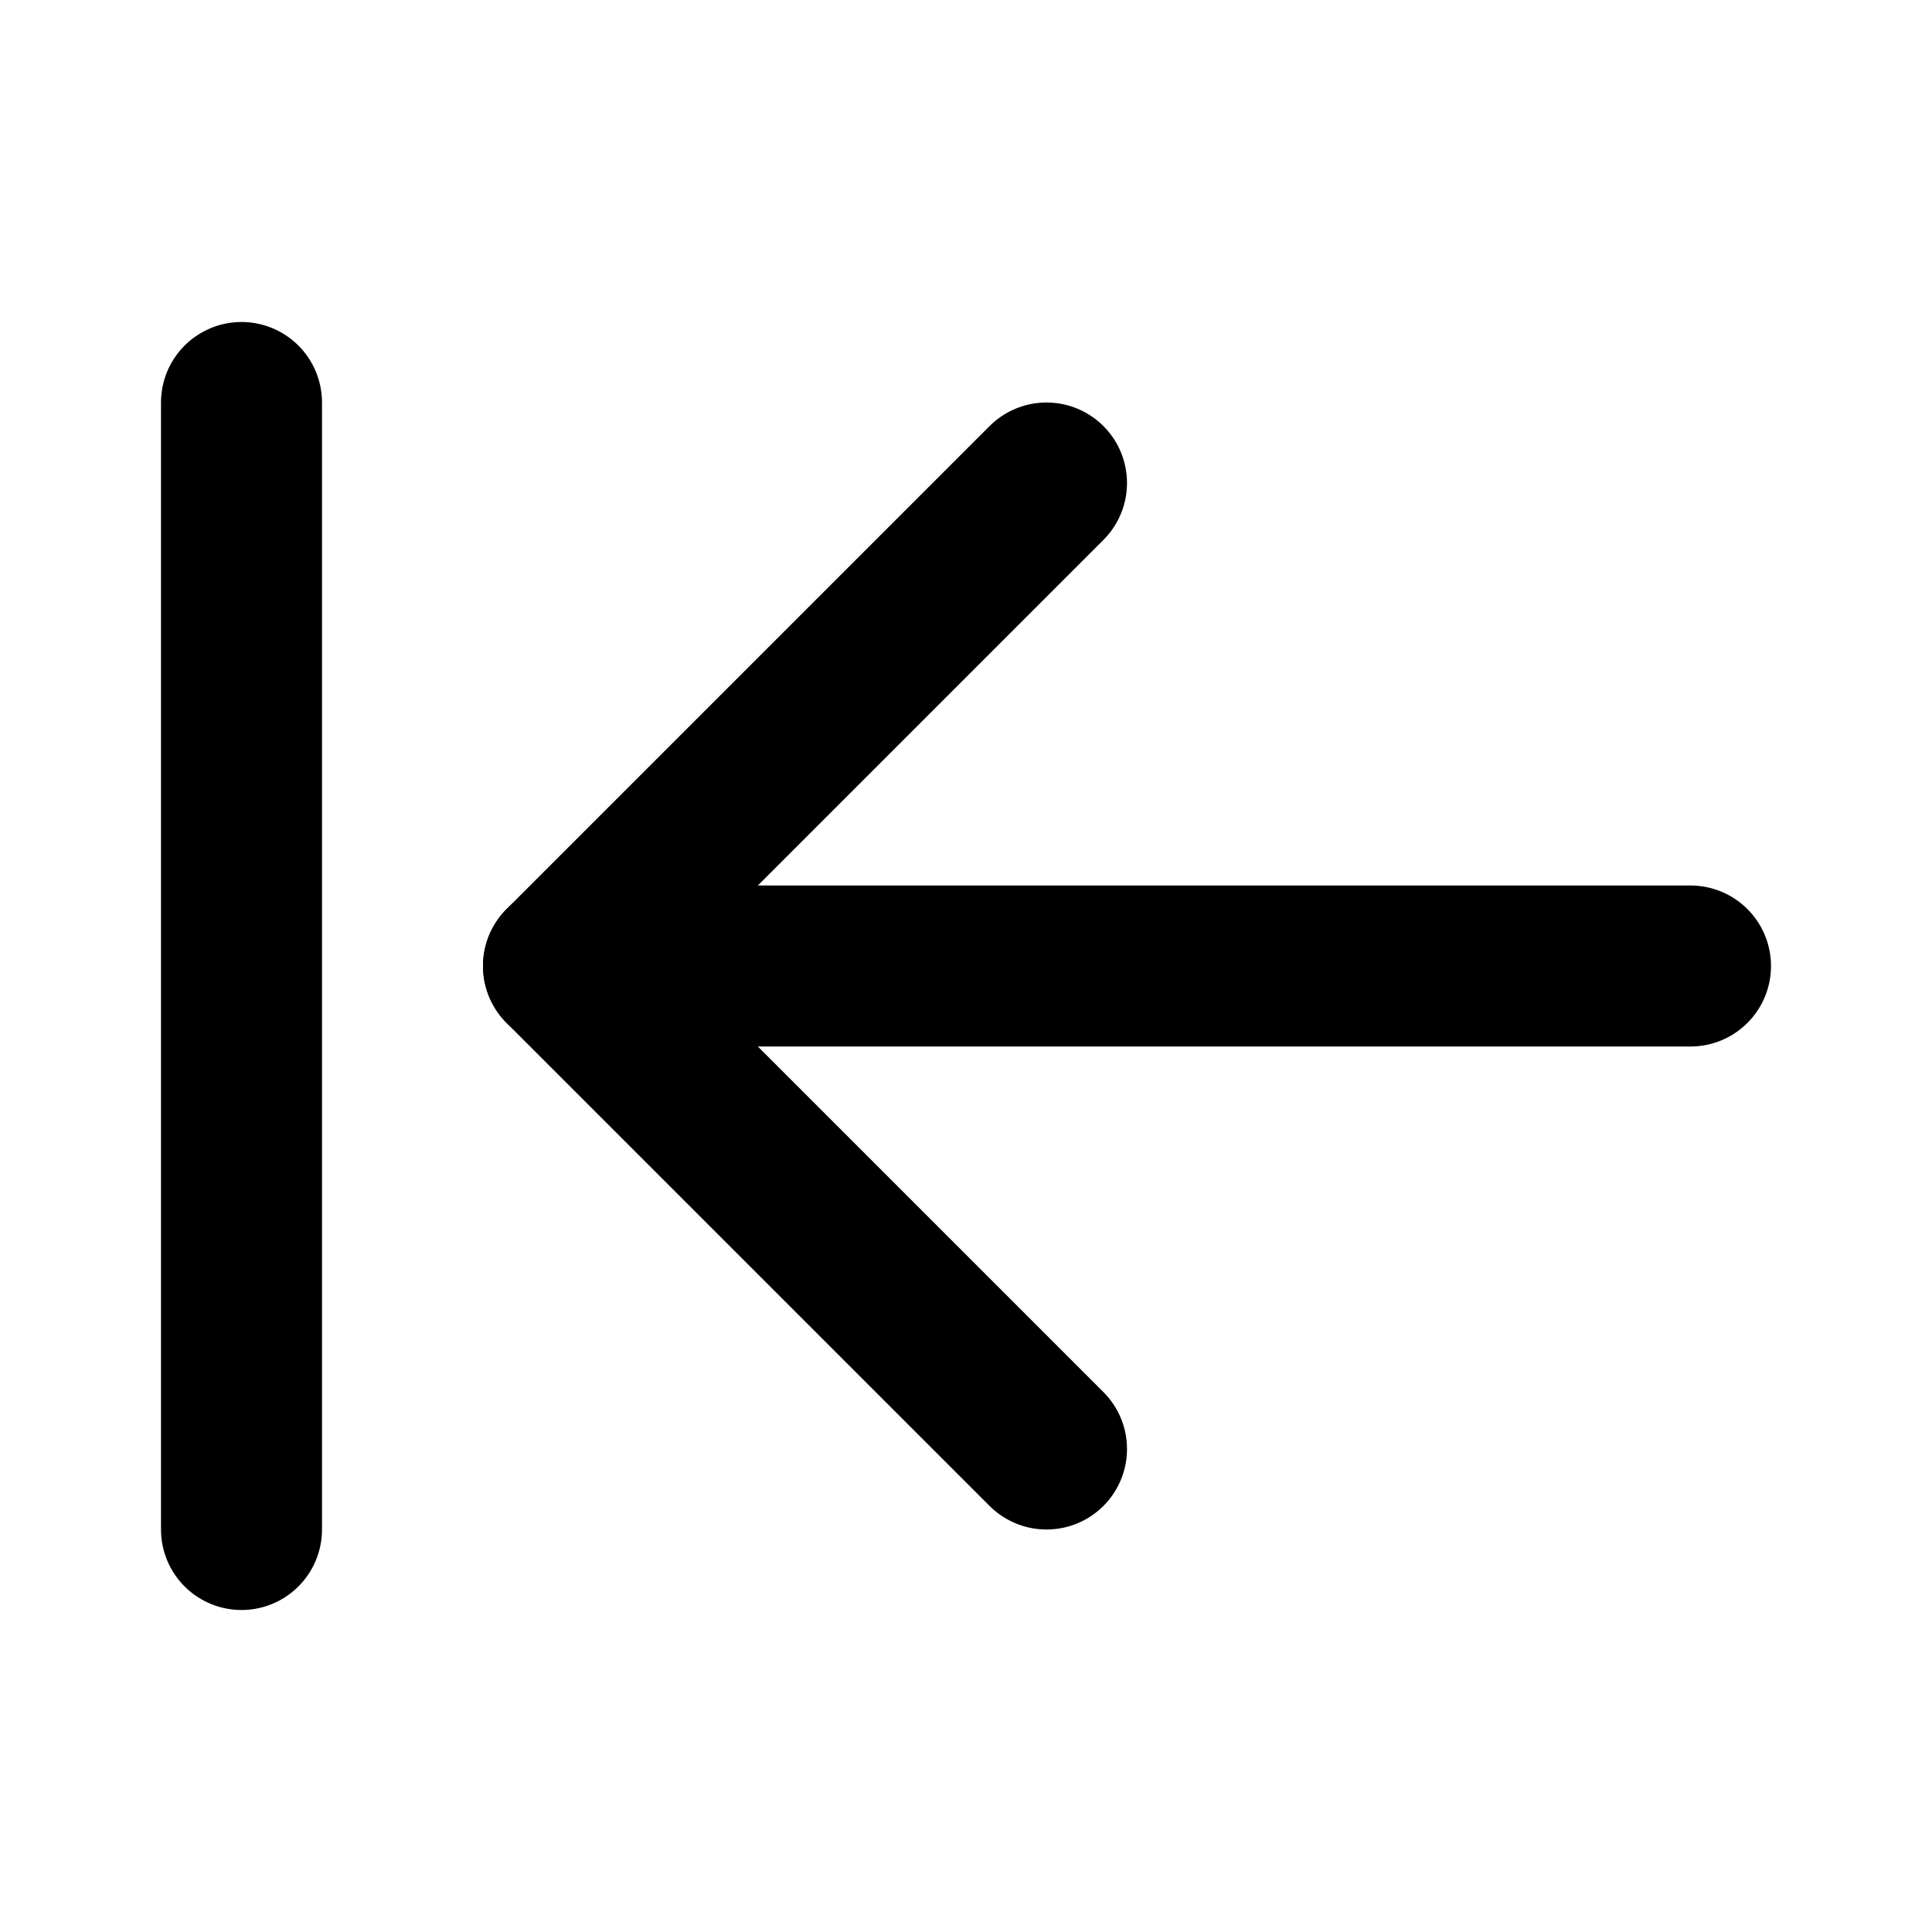
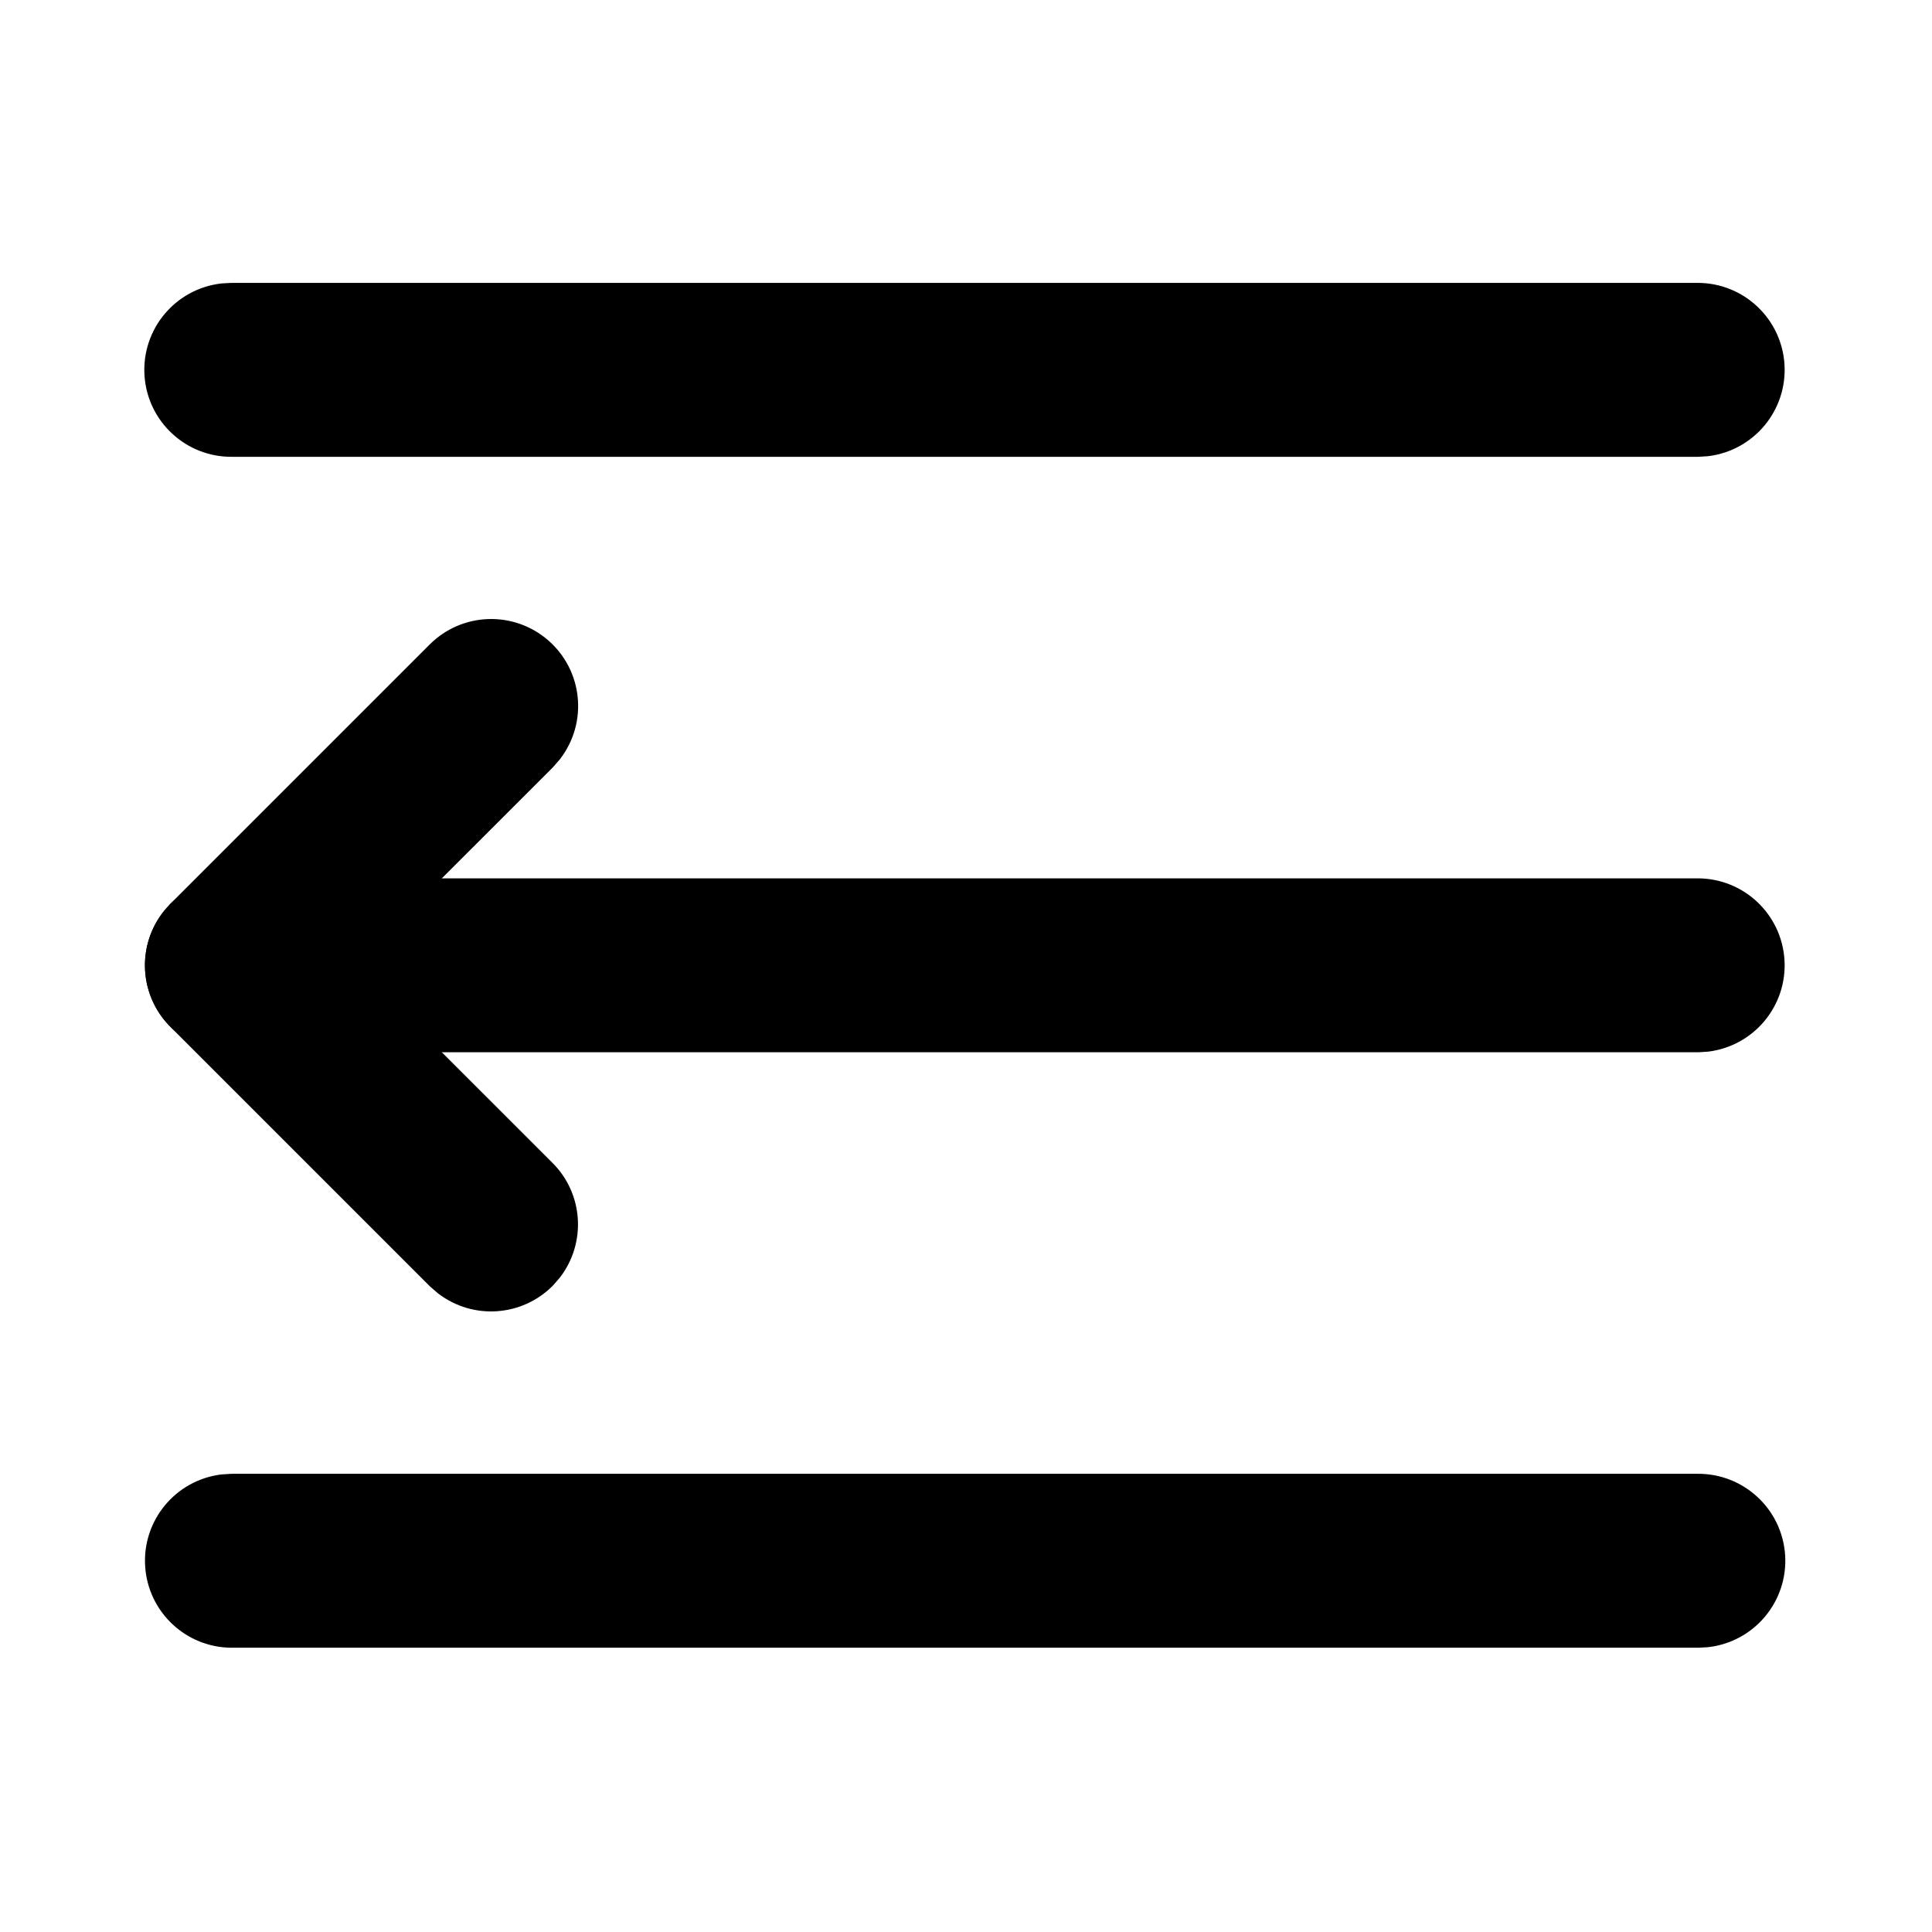
- <svg xmlns="http://www.w3.org/2000/svg" width="24" height="24" viewBox="0 0 24 24" fill="none" stroke="currentColor" stroke-width="2" stroke-linecap="round" stroke-linejoin="round">
-   <path d="M3 19V5" />
-   <path d="m13 6-6 6 6 6" />
-   <path d="M7 12h14" />
+ <svg xmlns="http://www.w3.org/2000/svg" viewBox="152 138 741 741">
+   <g stroke="currentColor" stroke-width="14" stroke-linejoin="round">
+     <path fill="currentColor" d="M803.147 253.5a26.353 26.353 0 0 1 3.313 52.495l-3.313 0.211H240.941a26.353 26.353 0 0 1-3.313-52.525L240.941 253.5h562.206zM803.147 481.882a26.353 26.353 0 0 1 3.313 52.495l-3.313 0.211H240.941a26.353 26.353 0 0 1-3.313-52.495L240.941 481.882h562.206zM803.147 710.264a26.353 26.353 0 0 1 3.313 52.525l-3.313 0.181H240.941a26.353 26.353 0 0 1-3.313-52.495l3.313-0.211h562.206z" />
+     <path fill="currentColor" d="M321.687 390.204a26.353 26.353 0 0 1 39.635 34.575l-2.349 2.711-80.776 80.745 80.776 80.745c9.427 9.427 10.21 24.245 2.349 34.575l-2.349 2.711a26.353 26.353 0 0 1-34.575 2.349l-2.711-2.349-99.388-99.388a26.353 26.353 0 0 1-2.349-34.575l2.349-2.711 99.388-99.388z" />
+   </g>
</svg>
